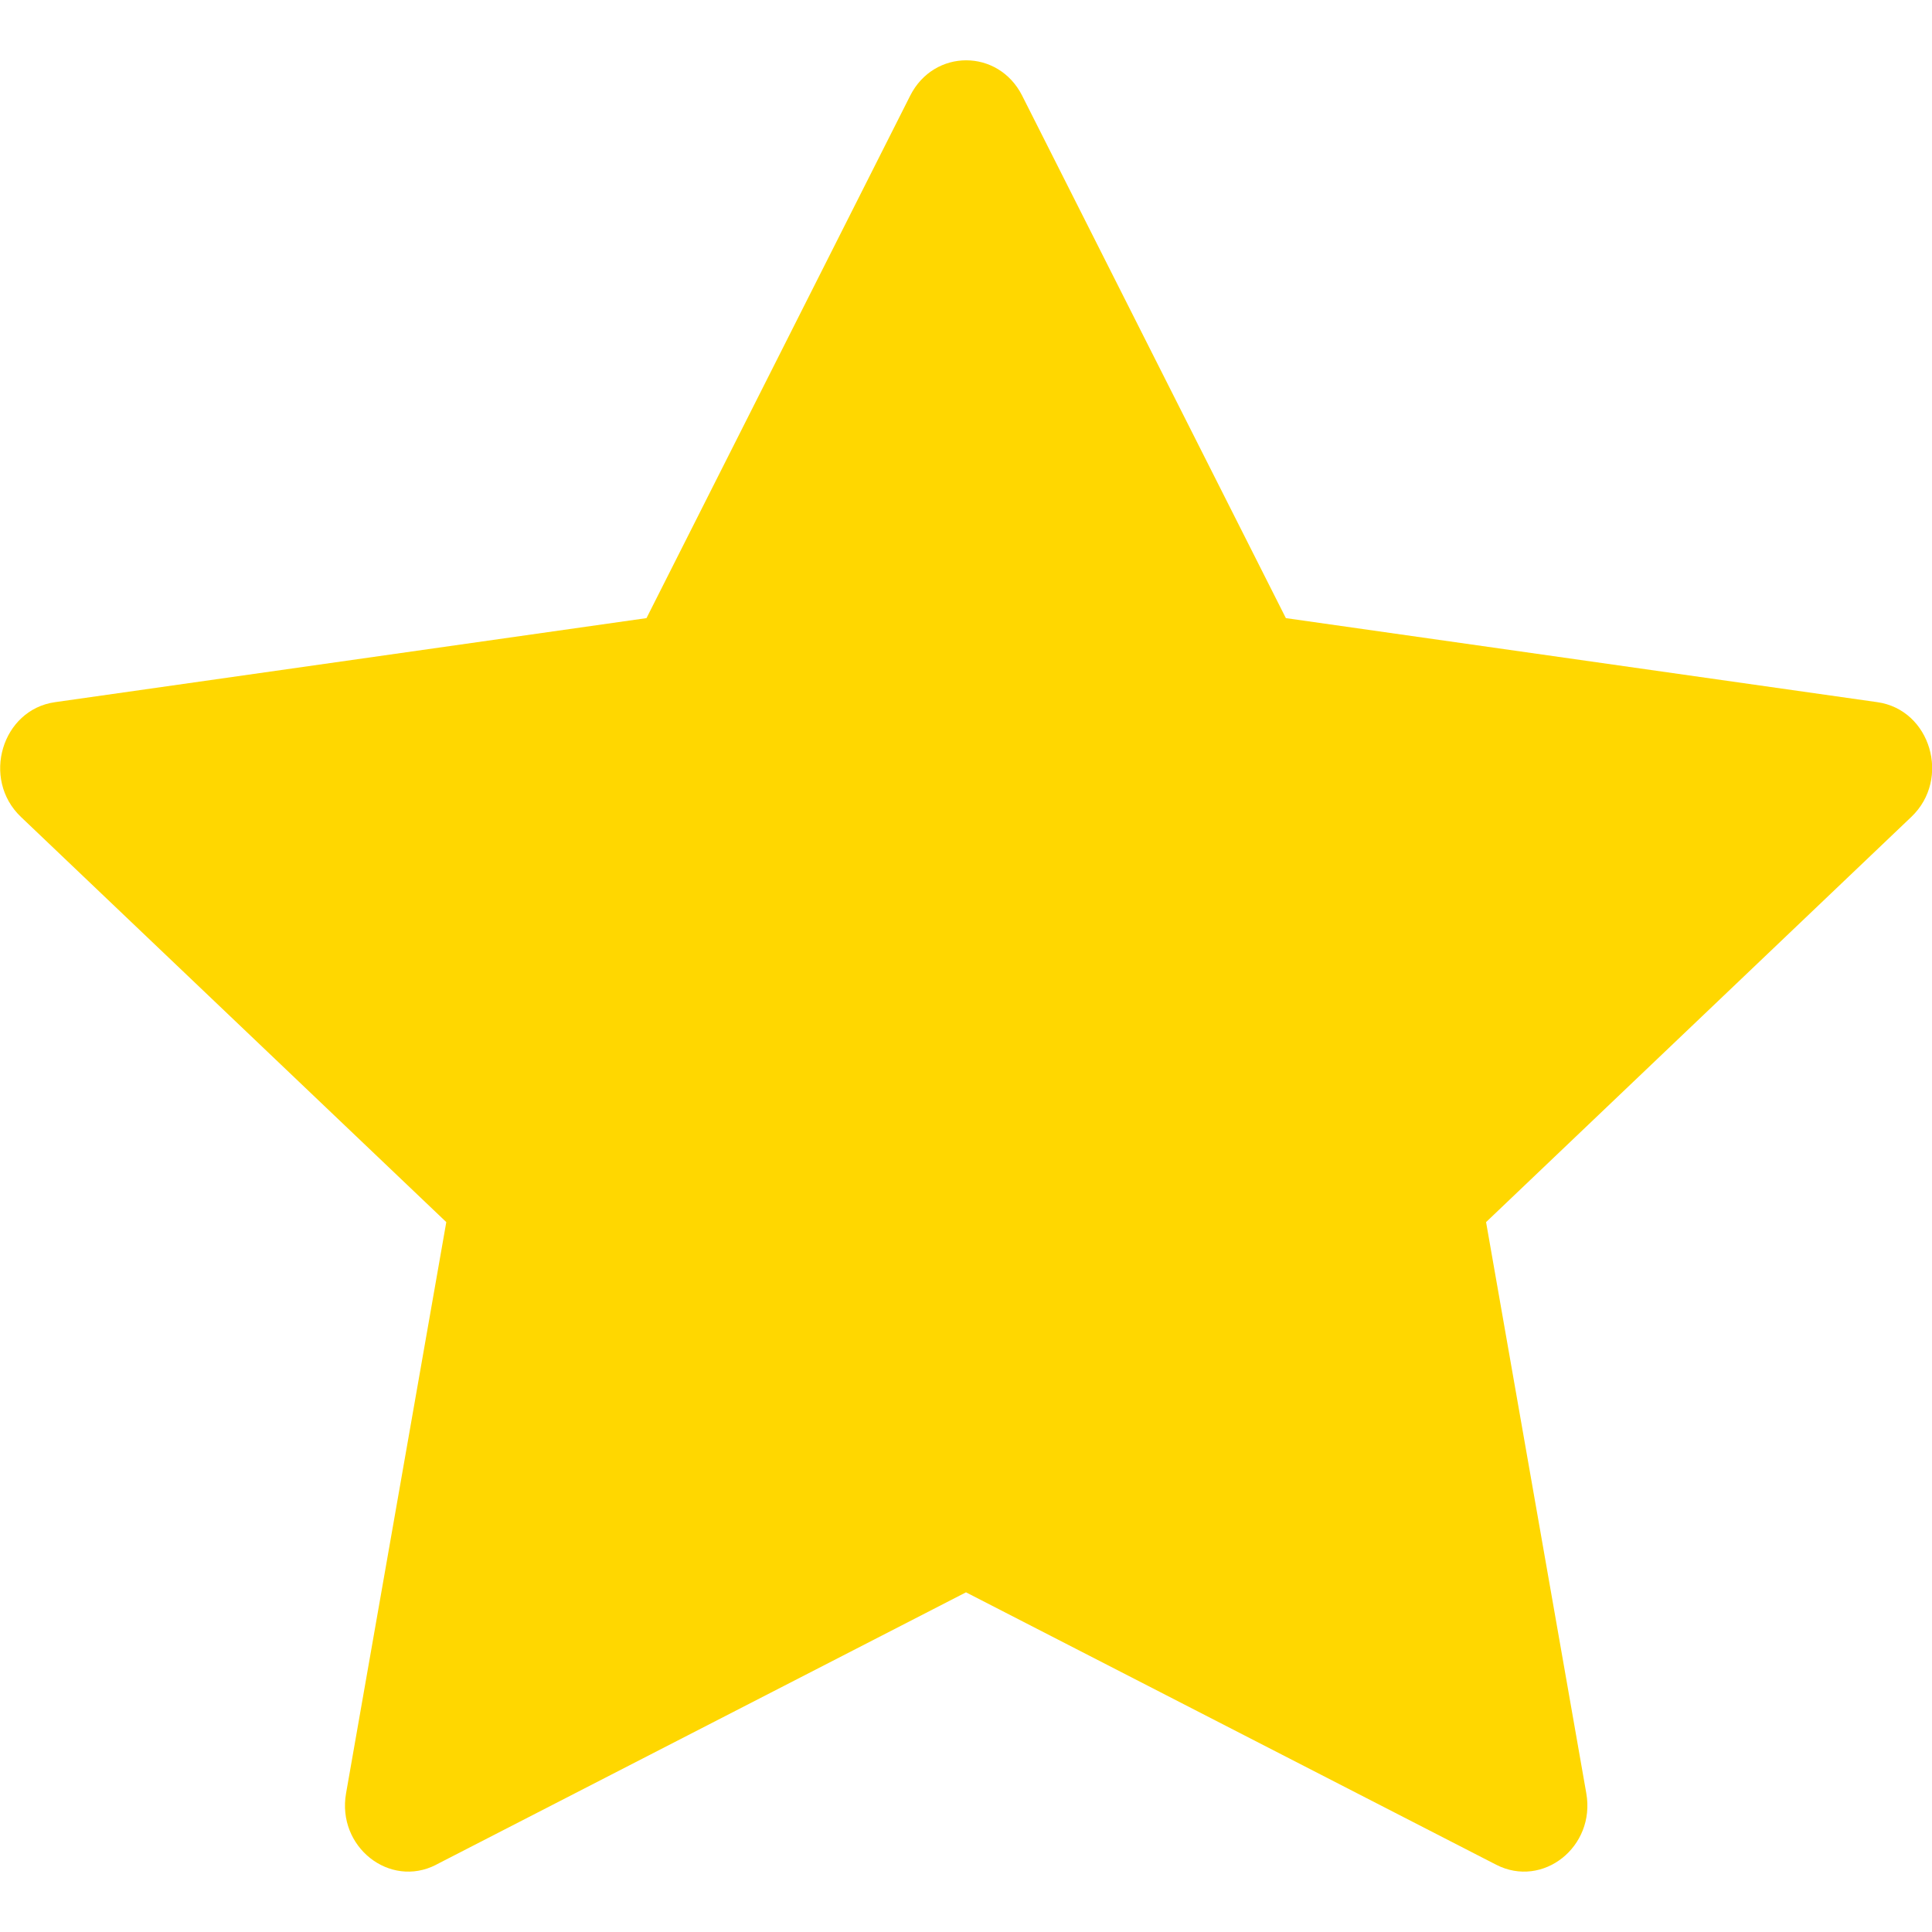
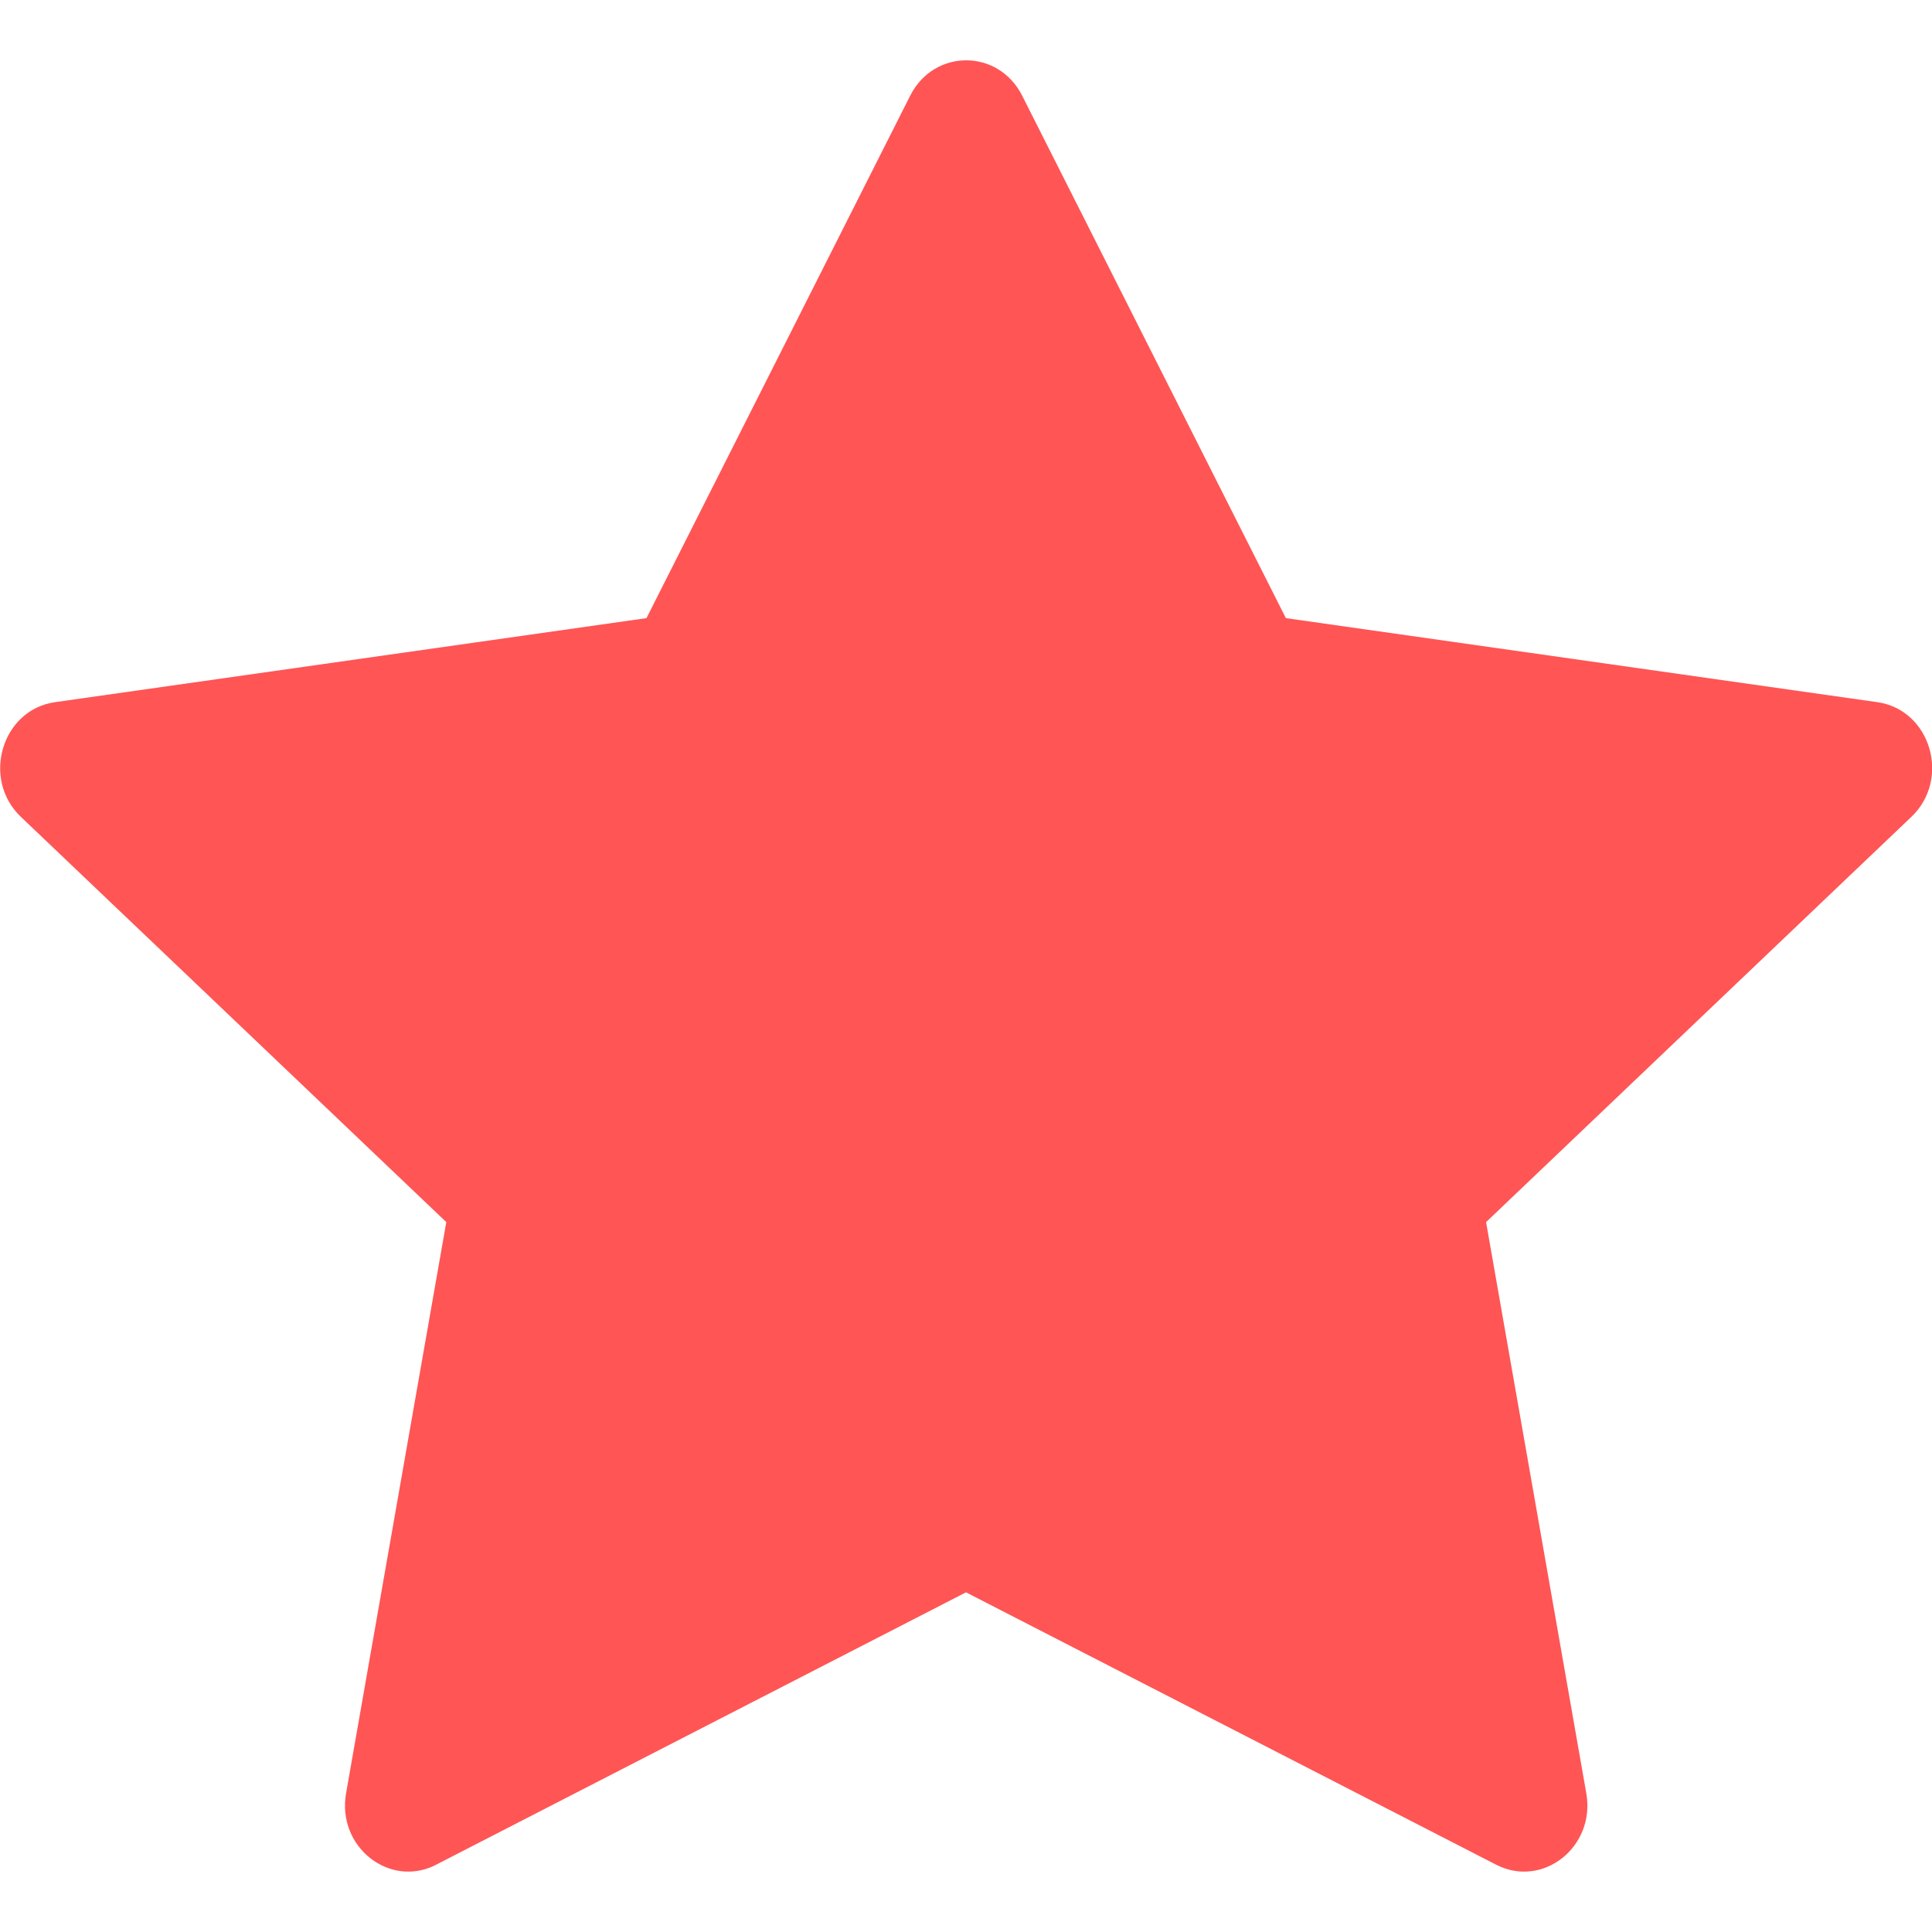
- <svg xmlns="http://www.w3.org/2000/svg" width="16" height="16" fill="gold" class="bi bi-star-fill" viewBox="0 0 16 16">
+ <svg xmlns="http://www.w3.org/2000/svg" width="16" height="16" fill="rgb(255, 85, 85)" class="bi bi-star-fill" viewBox="0 0 16 16">
  <path d="M3.612 15.443c-.386.198-.824-.149-.746-.592l.83-4.73L.173 6.765c-.329-.314-.158-.888.283-.95l4.898-.696L7.538.792c.197-.39.73-.39.927 0l2.184 4.327 4.898.696c.441.062.612.636.282.95l-3.522 3.356.83 4.73c.078.443-.36.79-.746.592L8 13.187l-4.389 2.256z" />
</svg>
